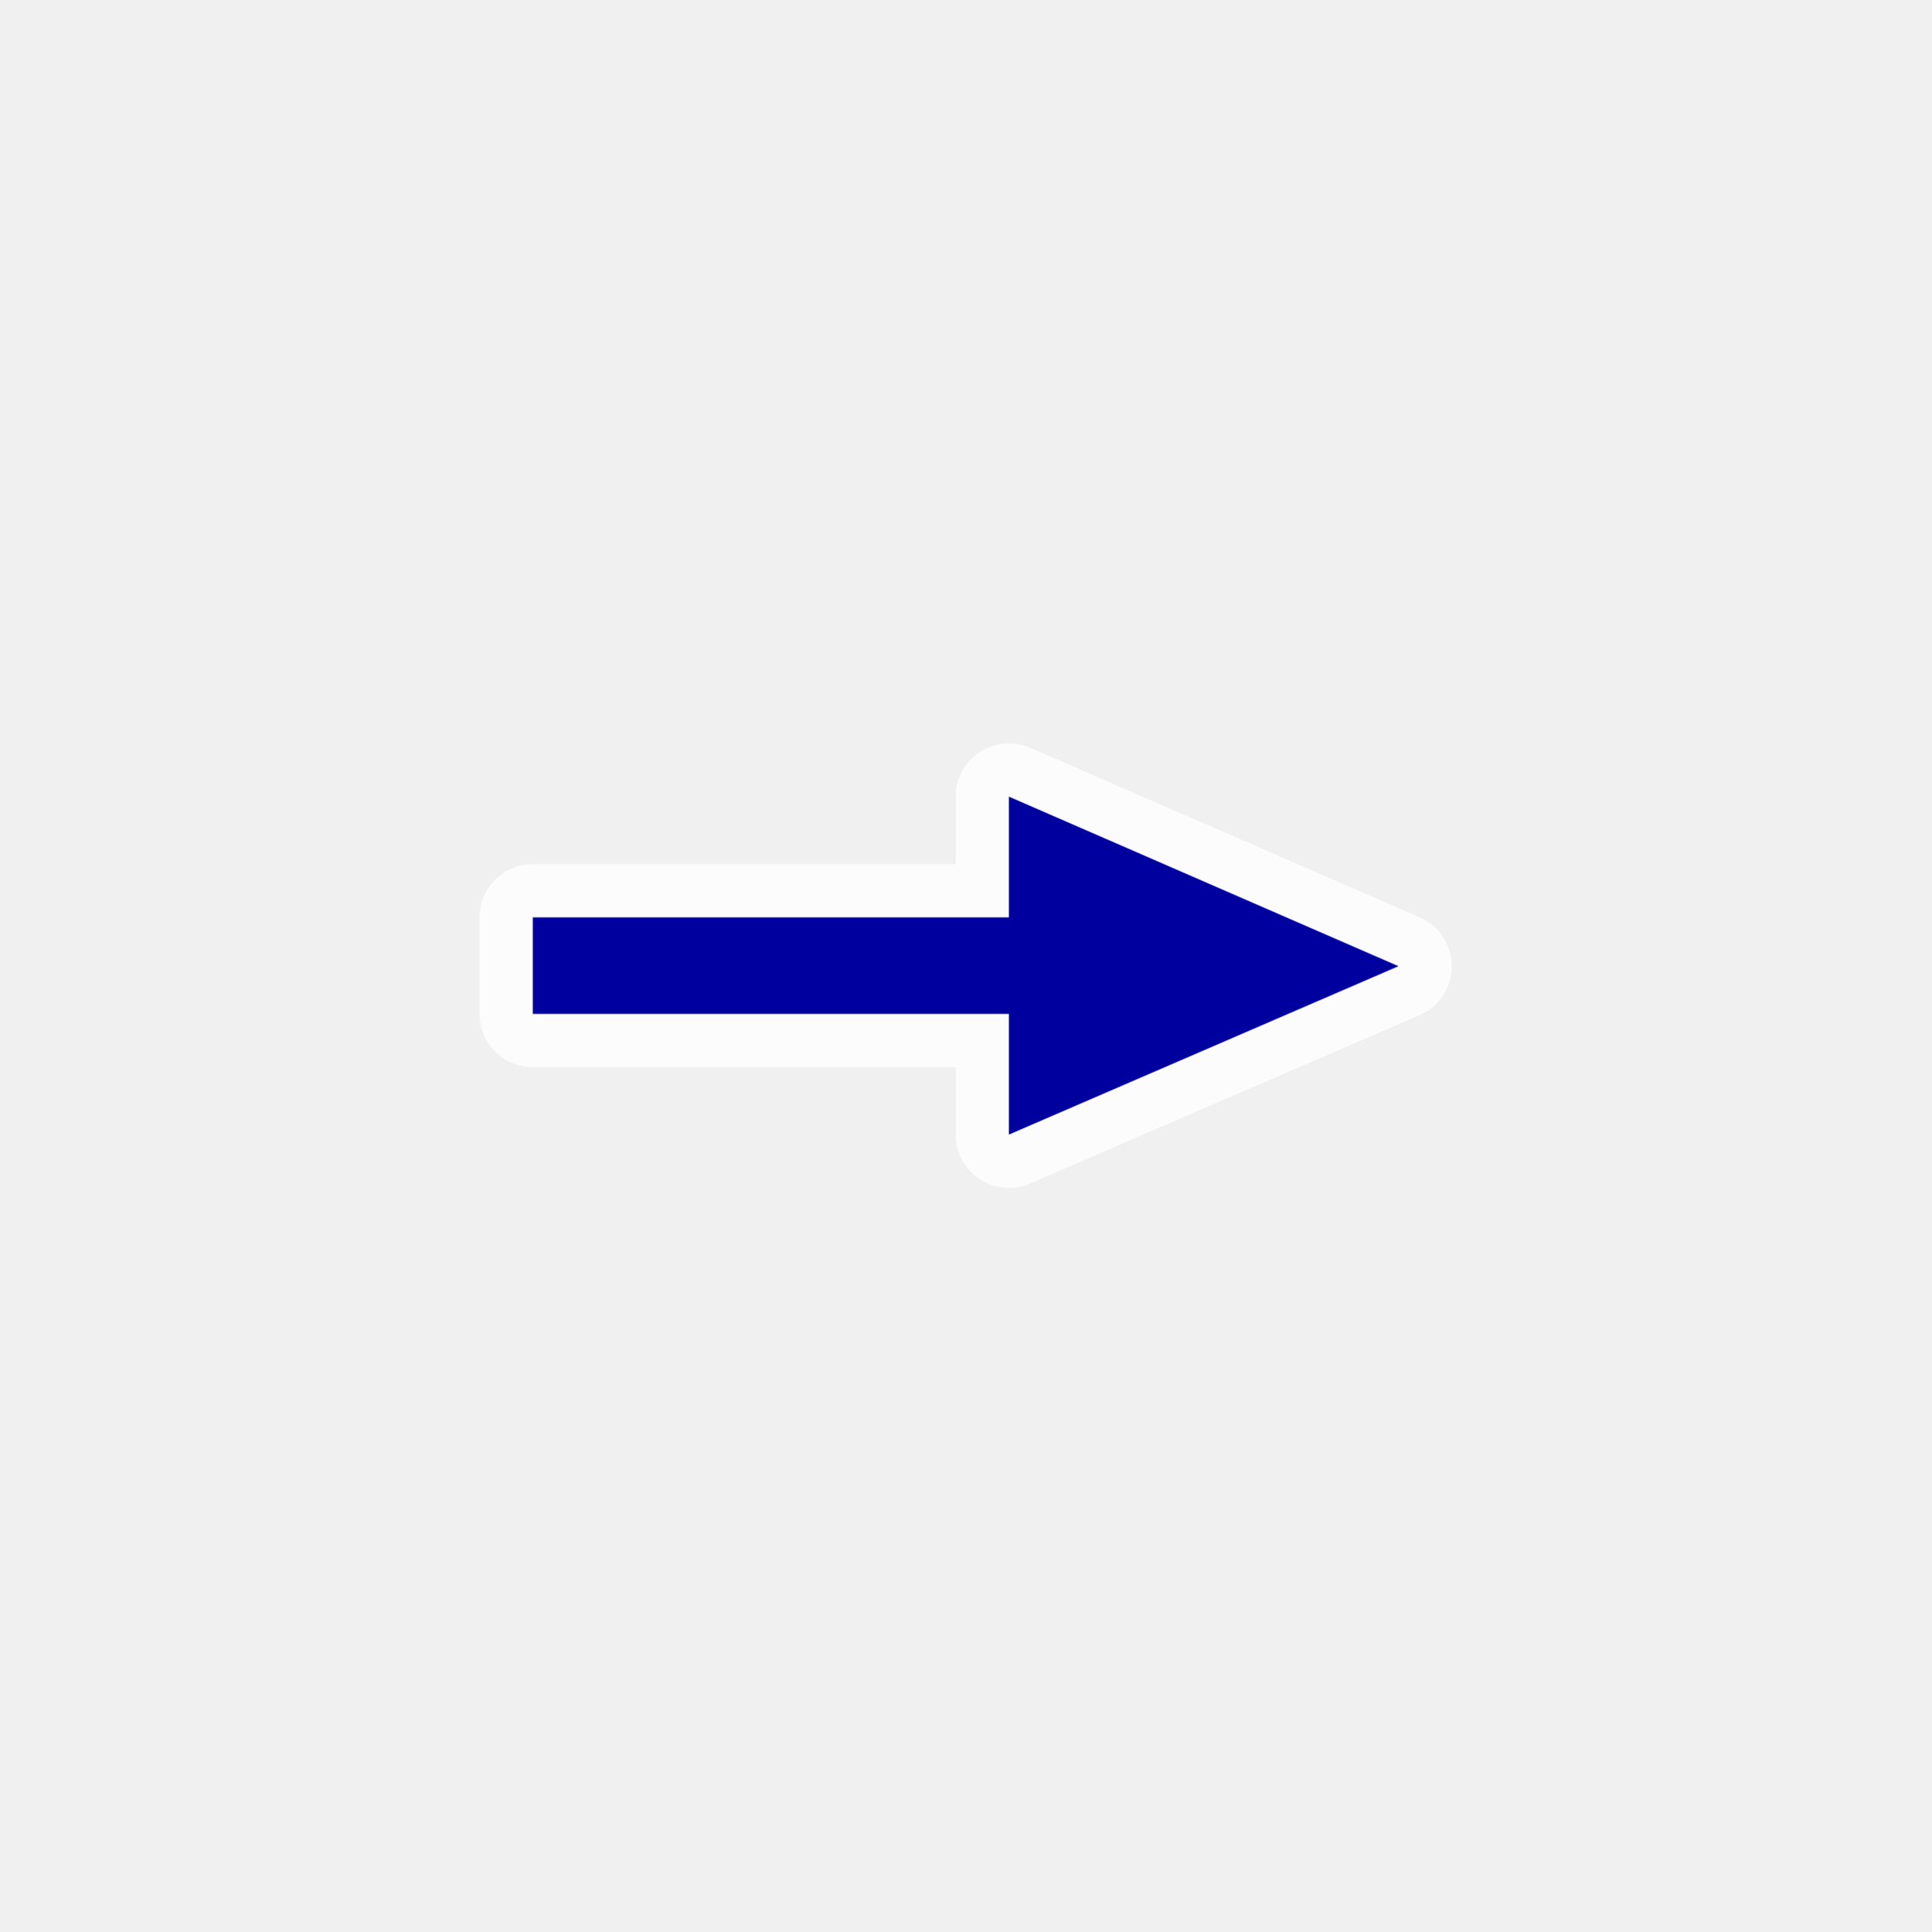
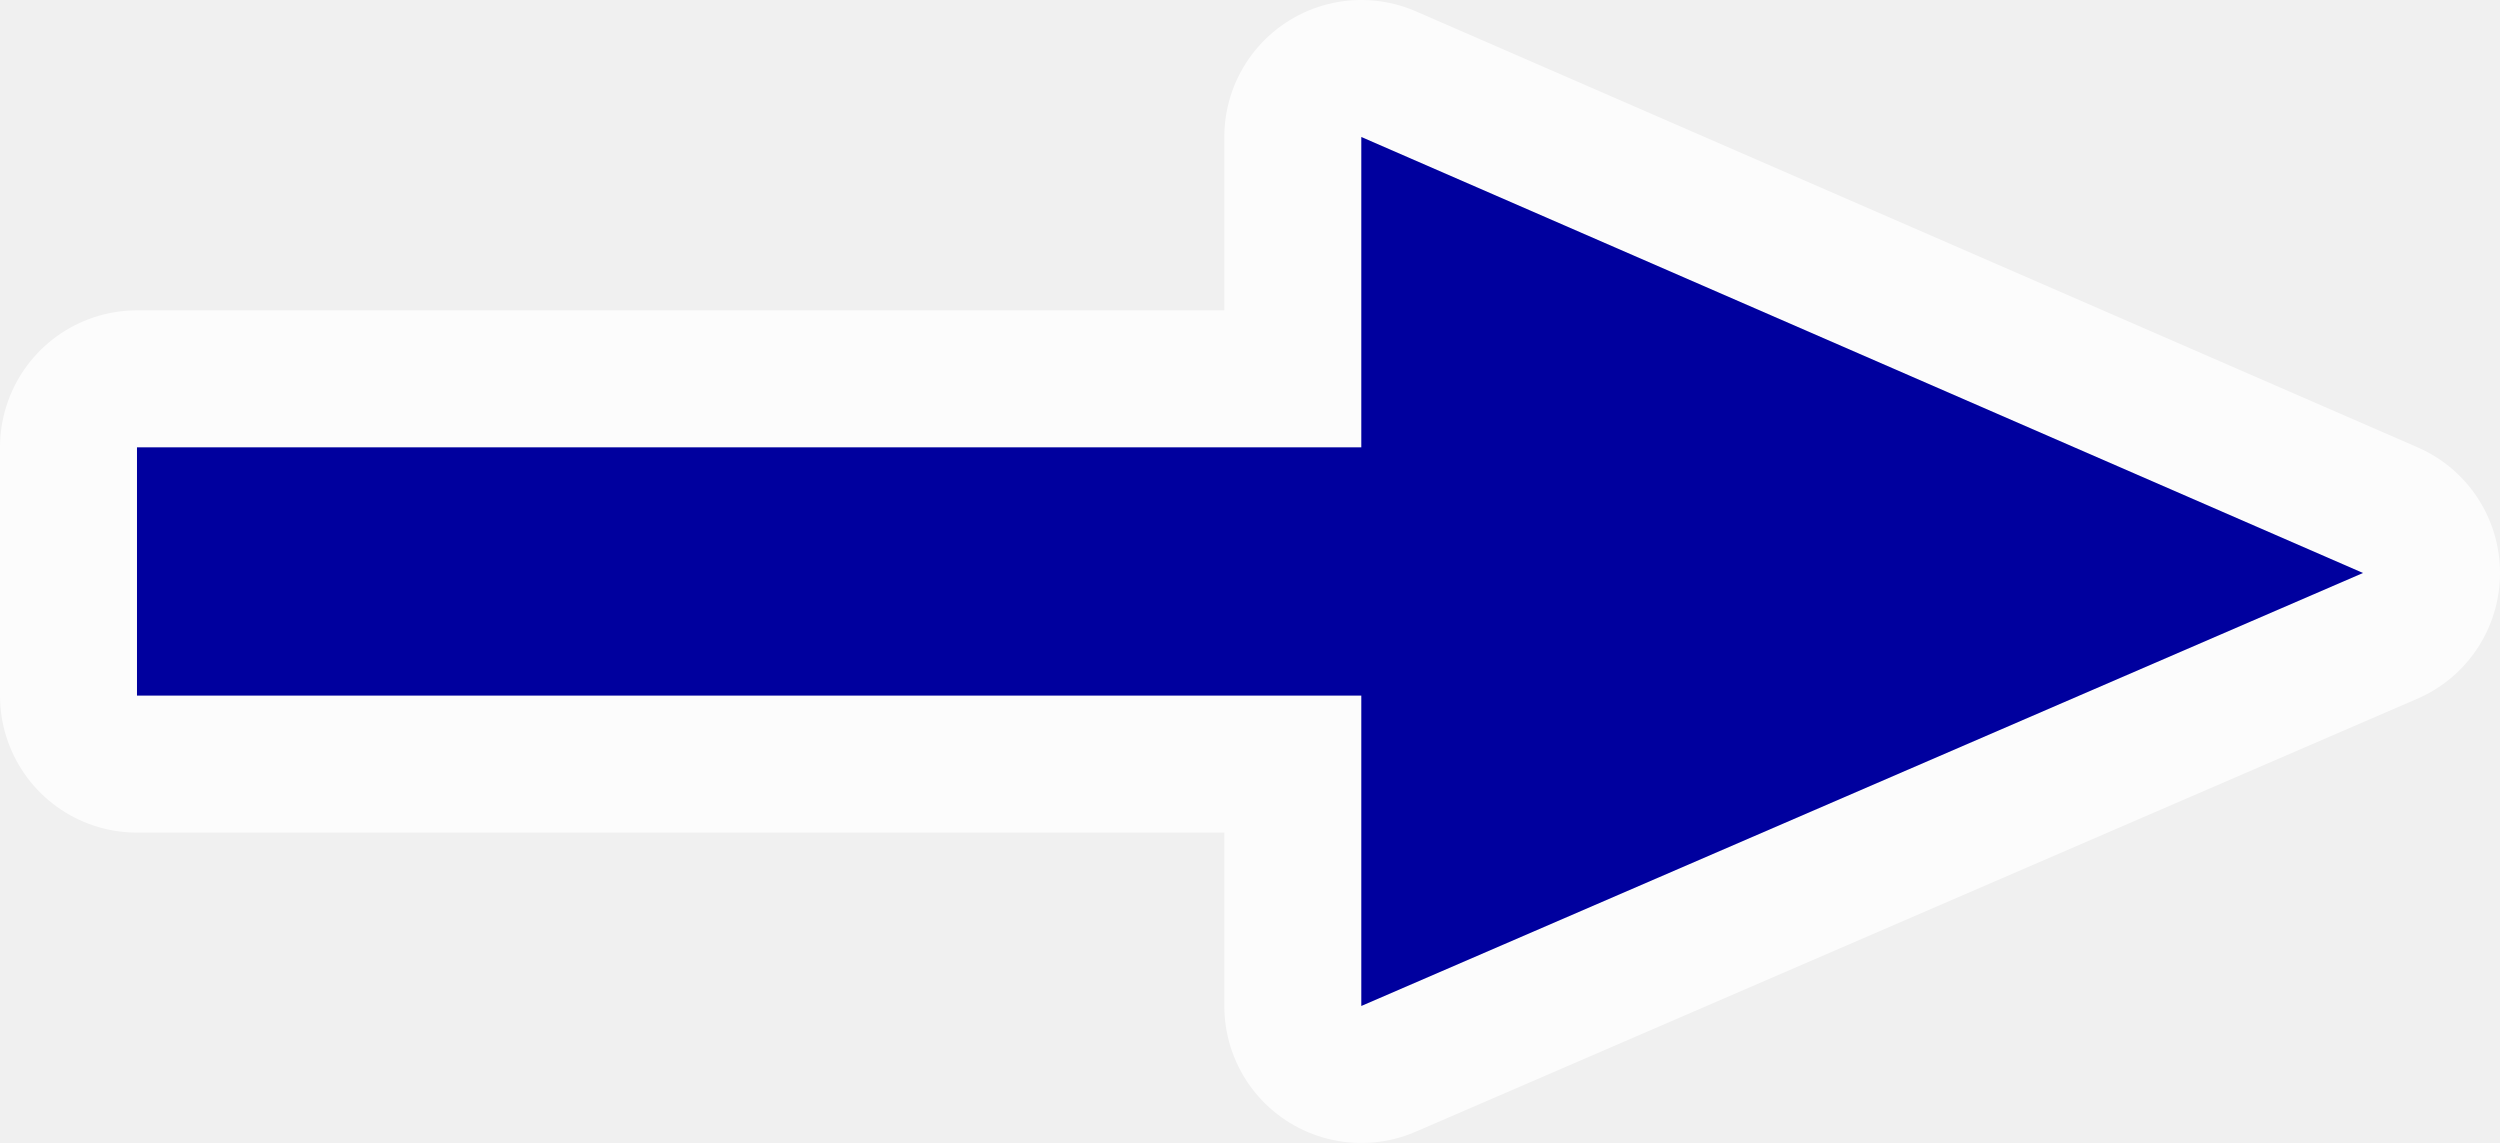
- <svg xmlns="http://www.w3.org/2000/svg" version="1.0" viewBox="0 0 580 580">
-   <path d="m160 275.5h143v-36.25l117 50.925-117 50.575v-36.25h-143z" color="#000000" color-rendering="auto" fill="none" image-rendering="auto" opacity=".8" shape-rendering="auto" stroke="#fff" stroke-linejoin="round" stroke-width="32" />
-   <path d="m160 275.5h143v-36.25l117 50.925-117 50.575v-36.25h-143z" fill="#00009e" />
+ <svg xmlns="http://www.w3.org/2000/svg" version="1.0" viewBox="0 0 292 133.5">
+   <path d="m16 52.249h143v-36.25l117 50.925-117 50.575v-36.25h-143z" color="#000000" color-rendering="auto" fill="none" image-rendering="auto" opacity=".8" shape-rendering="auto" stroke="#fff" stroke-linejoin="round" stroke-width="32" />
+   <path d="m16 52.249h143v-36.25l117 50.925-117 50.575v-36.25h-143z" fill="#00009e" />
</svg>
